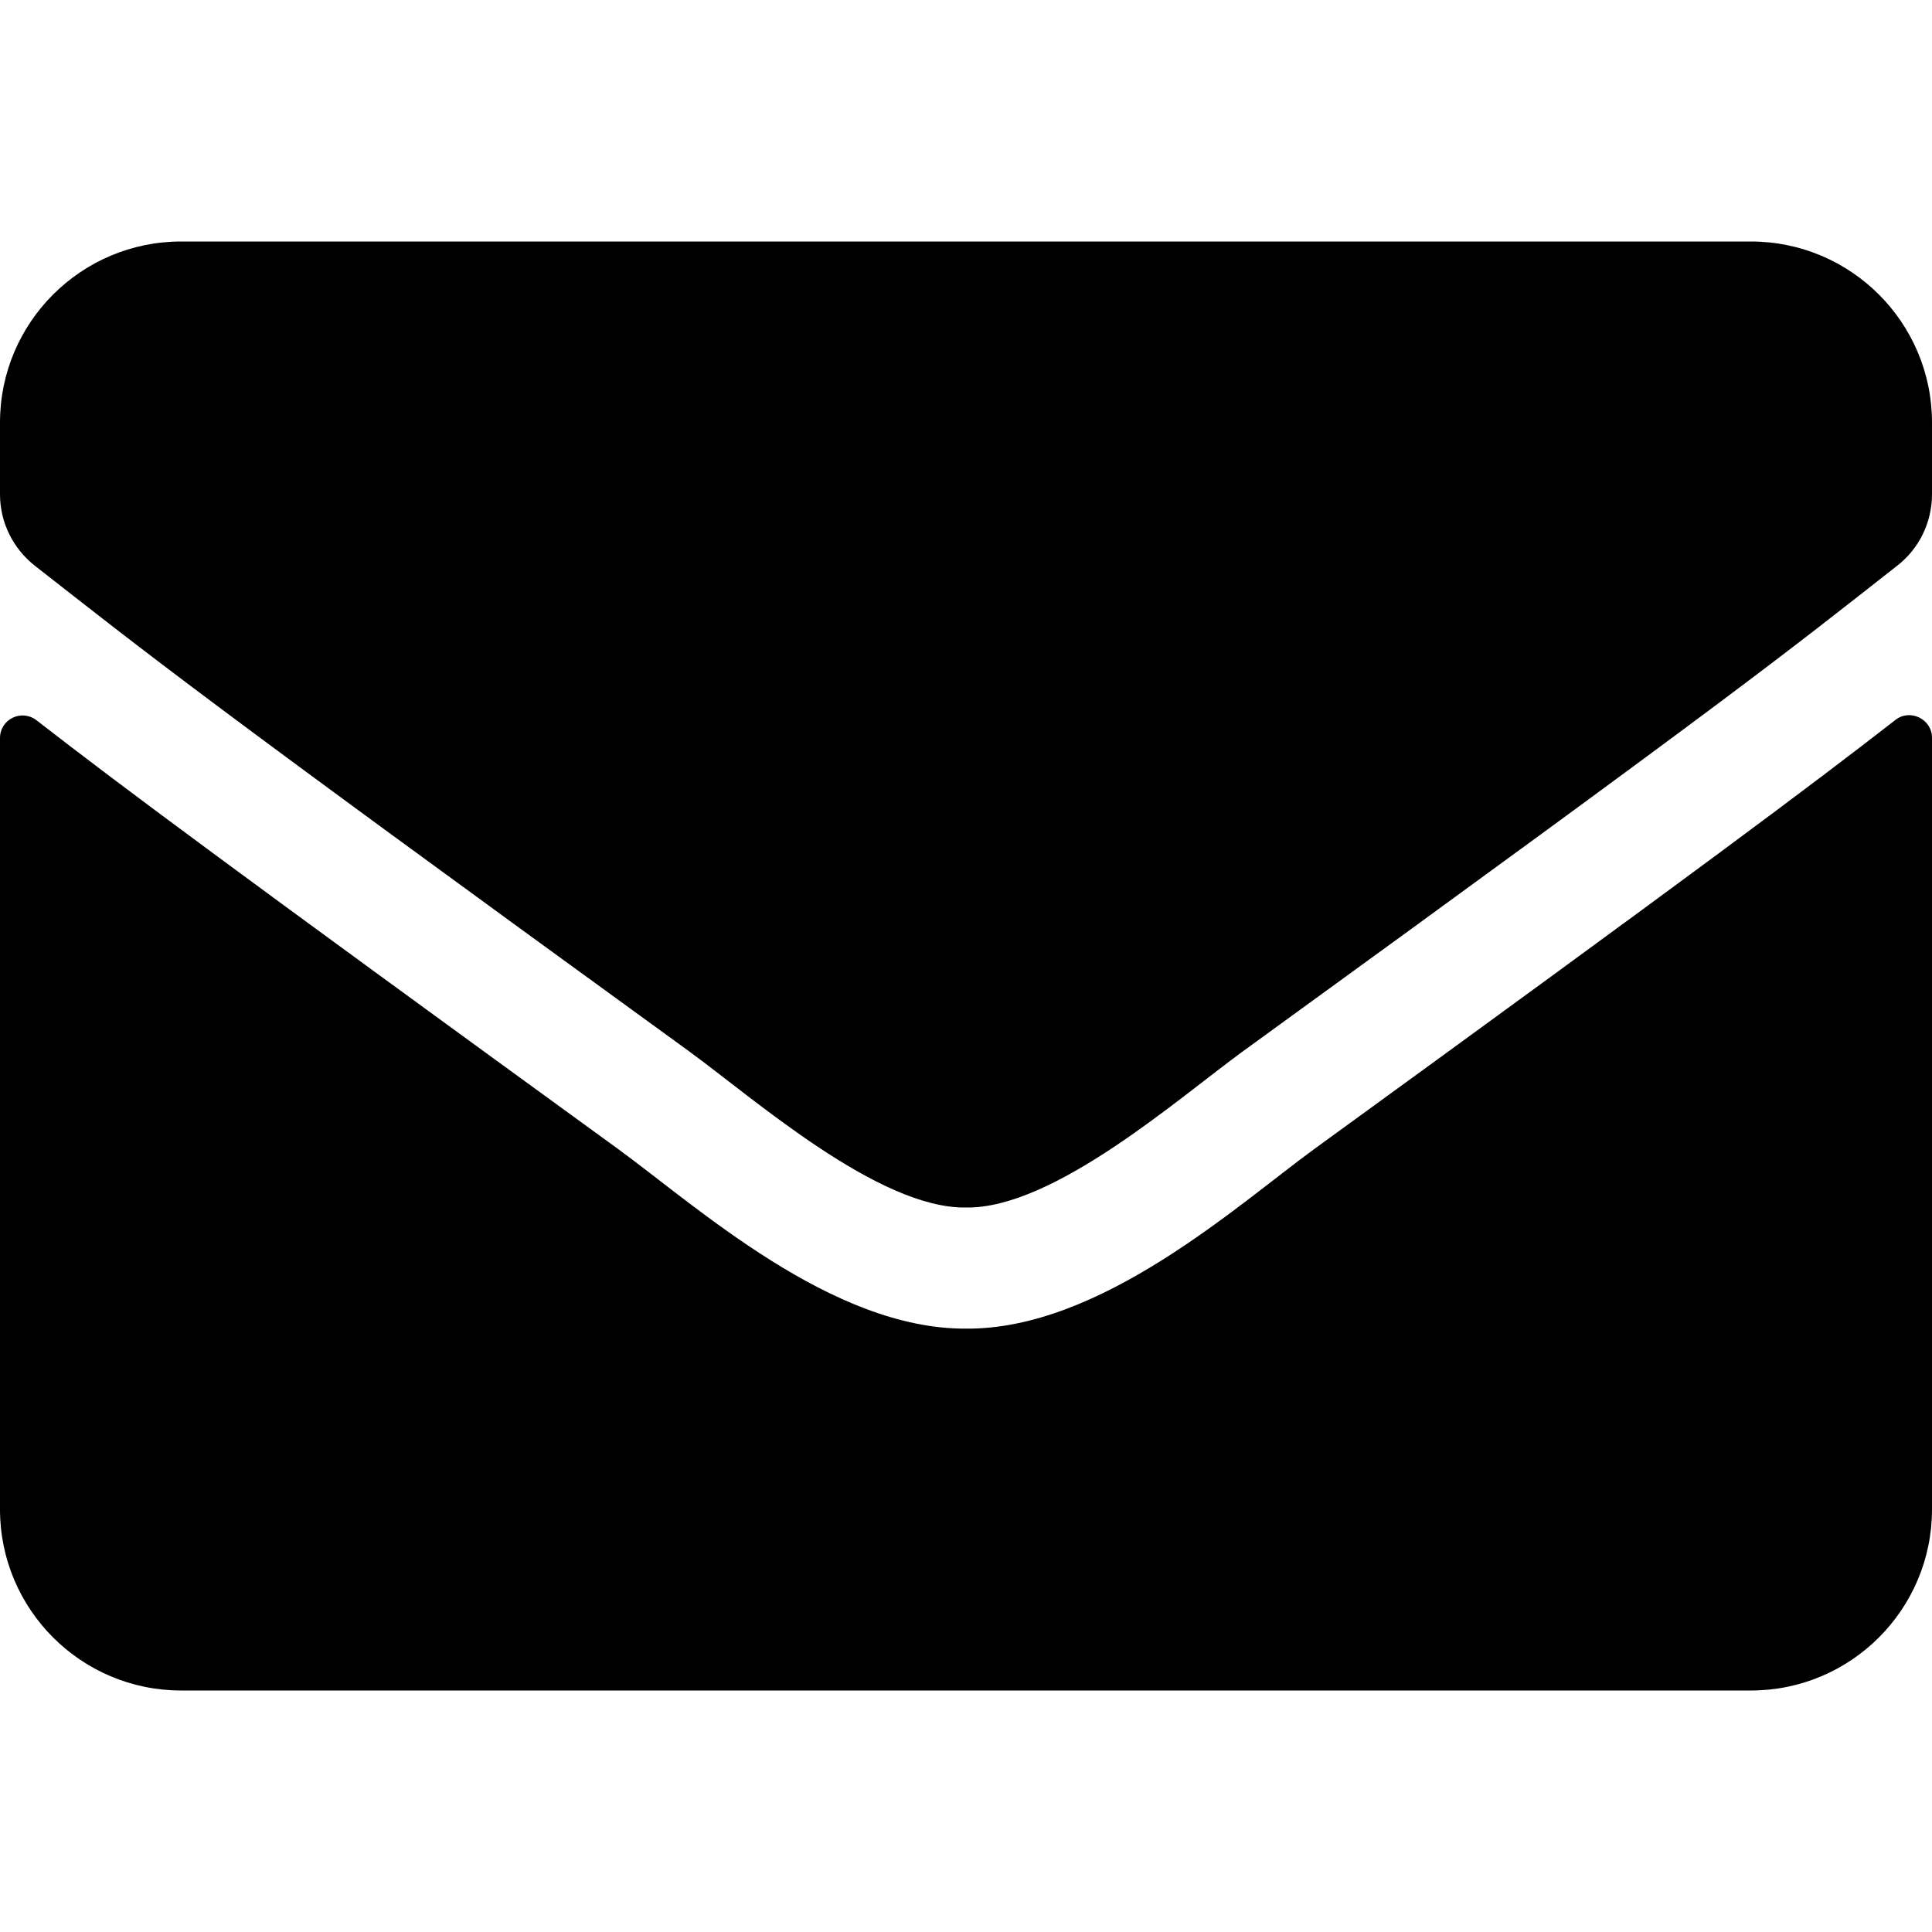
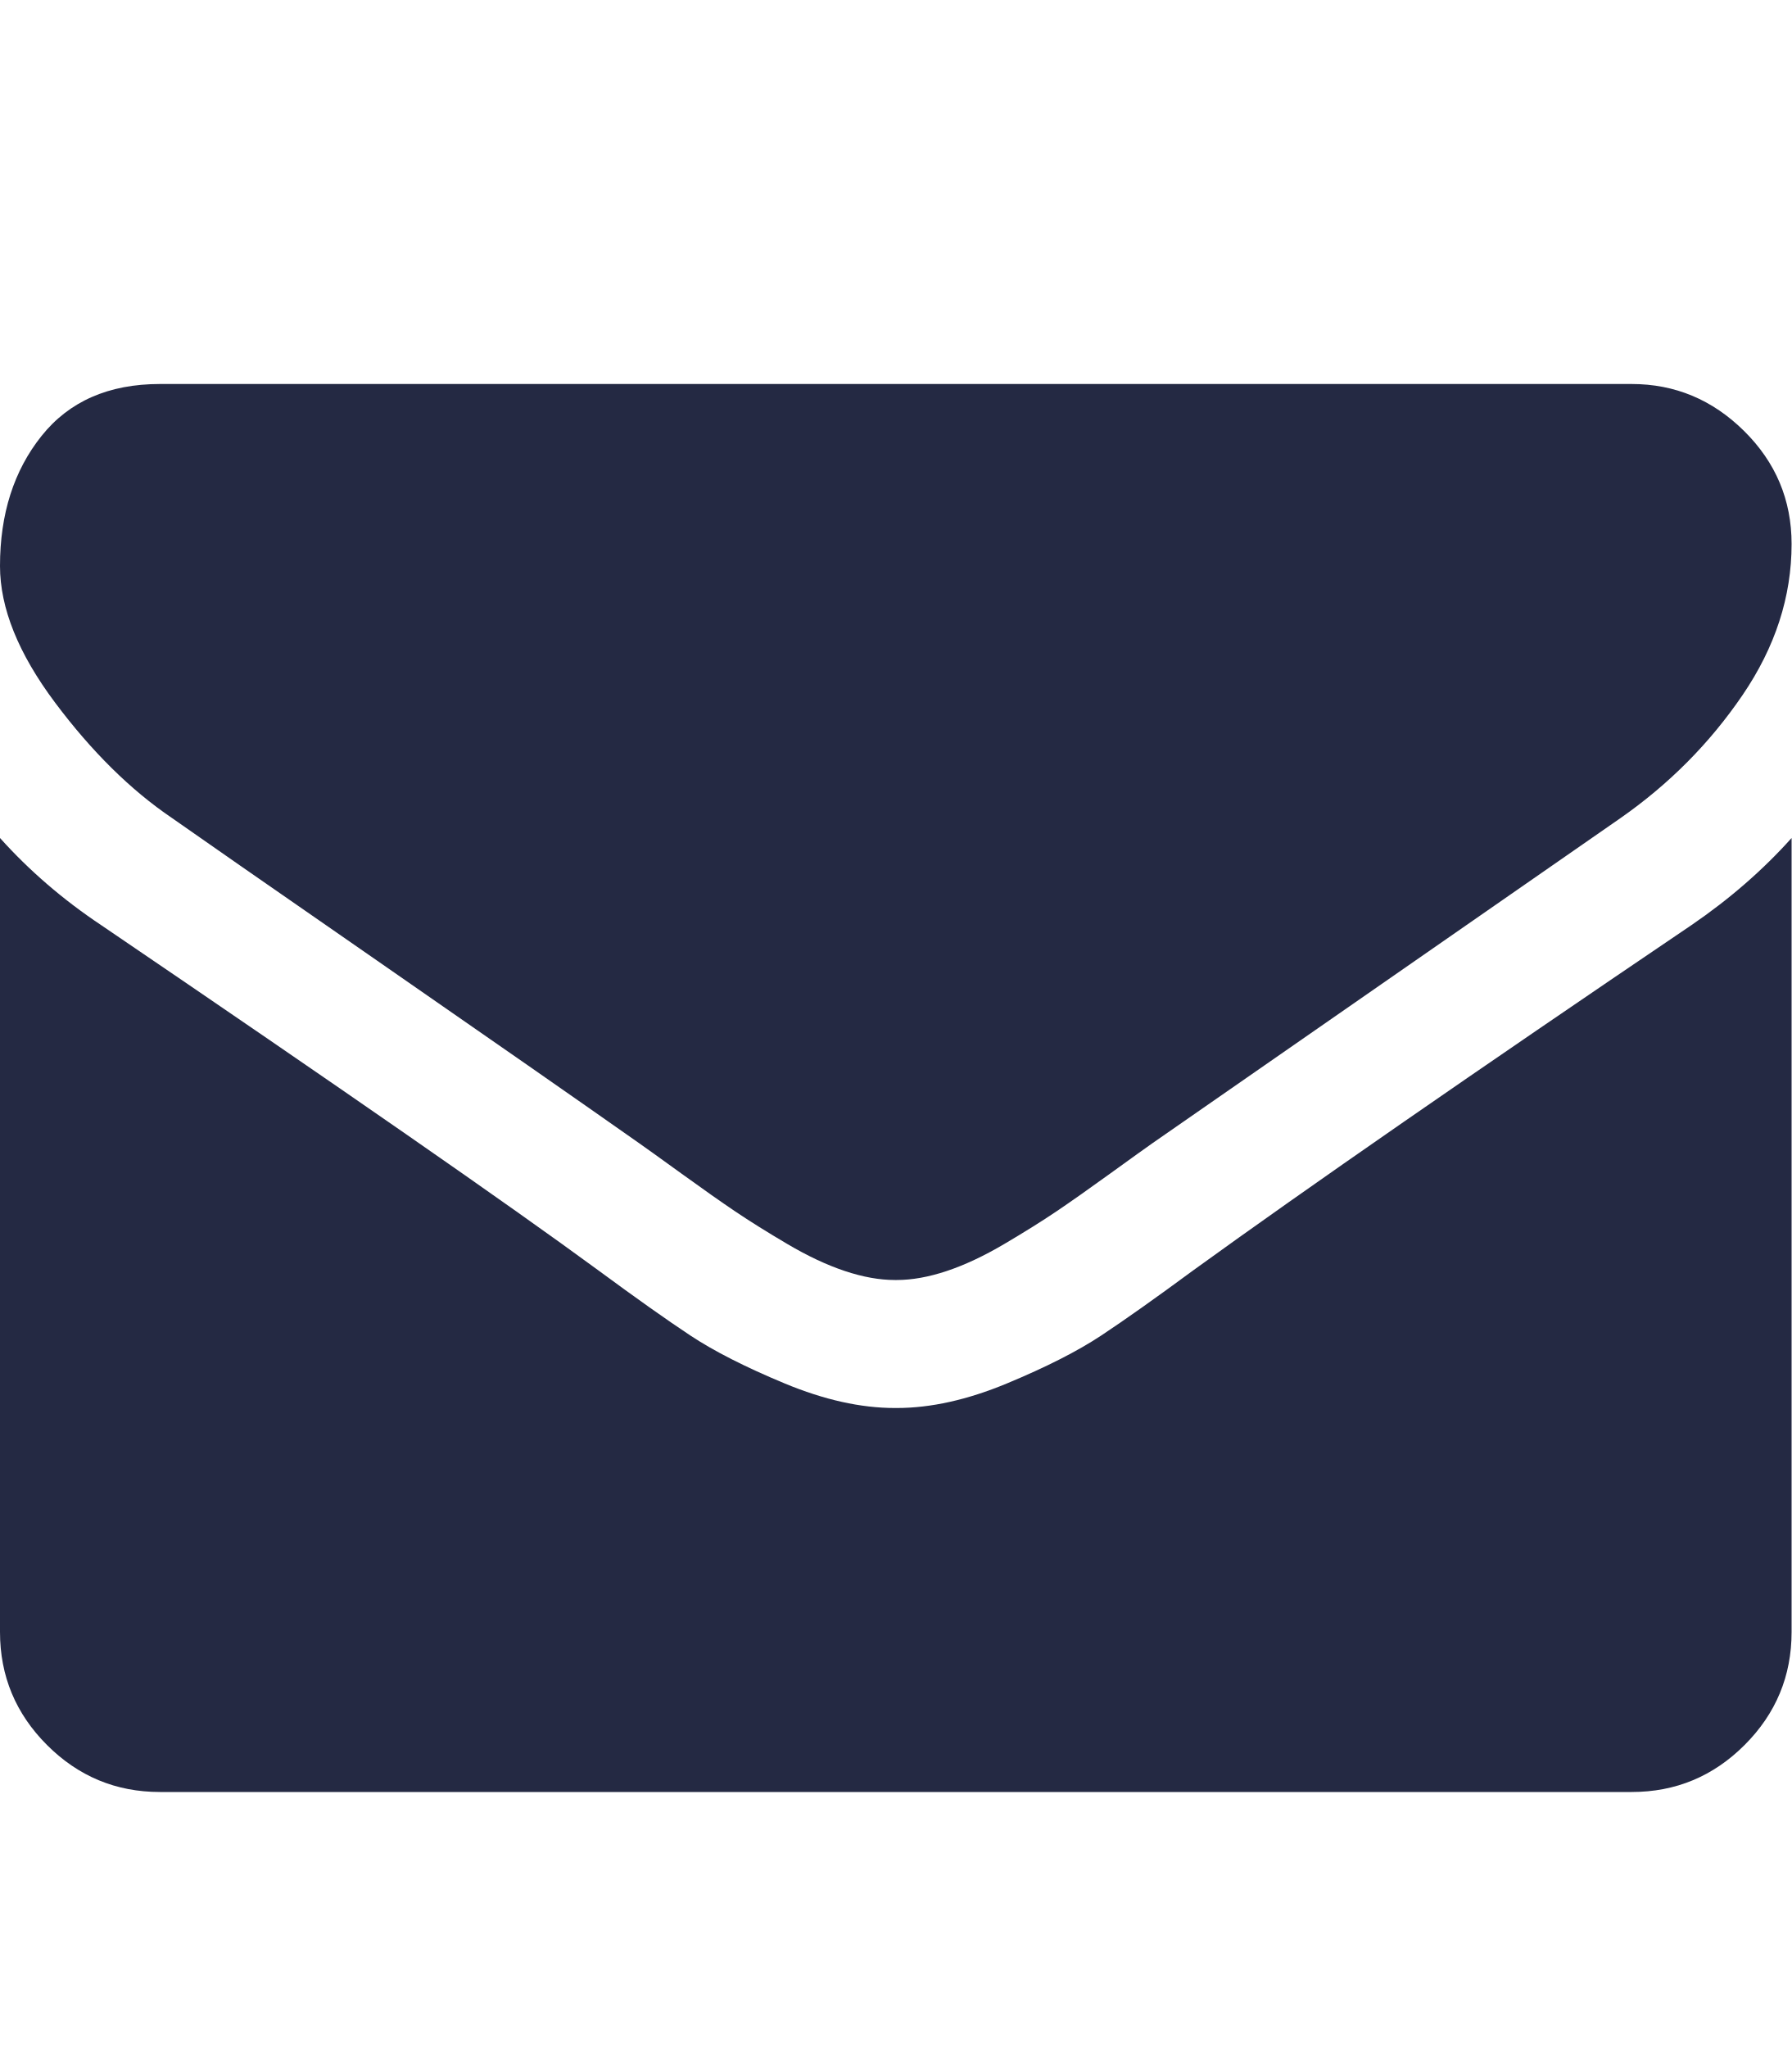
- <svg xmlns="http://www.w3.org/2000/svg" viewBox="0 0 512 512">
-   <path d="M502.3 190.8c3.9-3.1 9.7-.2 9.7 4.7V400c0 26.5-21.5 48-48 48H48c-26.5 0-48-21.5-48-48V195.6c0-5 5.7-7.8 9.7-4.7 22.4 17.4 52.1 39.5 154.1 113.6 21.1 15.4 56.7 47.8 92.2 47.6 35.7.3 72-32.8 92.3-47.6 102-74.1 131.6-96.3 154-113.7zM256 320c23.2.4 56.6-29.2 73.4-41.4 132.7-96.3 142.8-104.7 173.4-128.7 5.8-4.5 9.2-11.5 9.2-18.9v-19c0-26.5-21.5-48-48-48H48C21.5 64 0 85.5 0 112v19c0 7.4 3.4 14.3 9.2 18.9 30.6 23.9 40.7 32.4 173.4 128.7 16.8 12.2 50.2 41.8 73.4 41.4z" />
+ <svg xmlns="http://www.w3.org/2000/svg" width="1792" height="2048" preserveAspectRatio="xMidYMid meet">
+   <g>
+     <rect fill="none" id="canvas_background" height="402" width="582" y="-1" x="-1" />
+   </g>
+   <g>
+     <path fill="#242943" id="svg_1" d="m1792,838l0,794c0,44 -15.667,81.667 -47,113s-69,47 -113,47l-1472,0c-44,0 -81.667,-15.667 -113,-47s-47,-69 -47,-113l0,-794c29.333,32.667 63,61.667 101,87c241.333,164 407,279 497,345c38,28 68.833,49.833 92.5,65.5s55.167,31.667 94.5,48s76,24.5 110,24.5l1,0l1,0c34,0 70.667,-8.167 110,-24.5c39.333,-16.333 70.833,-32.333 94.5,-48s54.5,-37.5 92.5,-65.5c113.333,-82 279.333,-197 498,-345c38,-26 71.333,-55 100,-87zm0,-294c0,52.667 -16.333,103 -49,151s-73.333,89 -122,123c-250.667,174 -406.667,282.333 -468,325c-6.667,4.667 -20.833,14.833 -42.5,30.5s-39.667,28.333 -54,38s-31.667,20.5 -52,32.5c-20.333,12 -39.5,21 -57.5,27s-34.667,9 -50,9l-1,0l-1,0c-15.333,0 -32,-3 -50,-9s-37.167,-15 -57.5,-27s-37.667,-22.833 -52,-32.5s-32.333,-22.333 -54,-38s-35.833,-25.833 -42.5,-30.5c-60.667,-42.667 -148,-103.5 -262,-182.5s-182.333,-126.5 -205,-142.5c-41.333,-28 -80.333,-66.5 -117,-115.5s-55,-94.5 -55,-136.5c0,-52 13.833,-95.333 41.5,-130s67.167,-52 118.5,-52l1472,0c43.333,0 80.833,15.667 112.5,47s47.5,69 47.5,113z" />
+   </g>
</svg>
